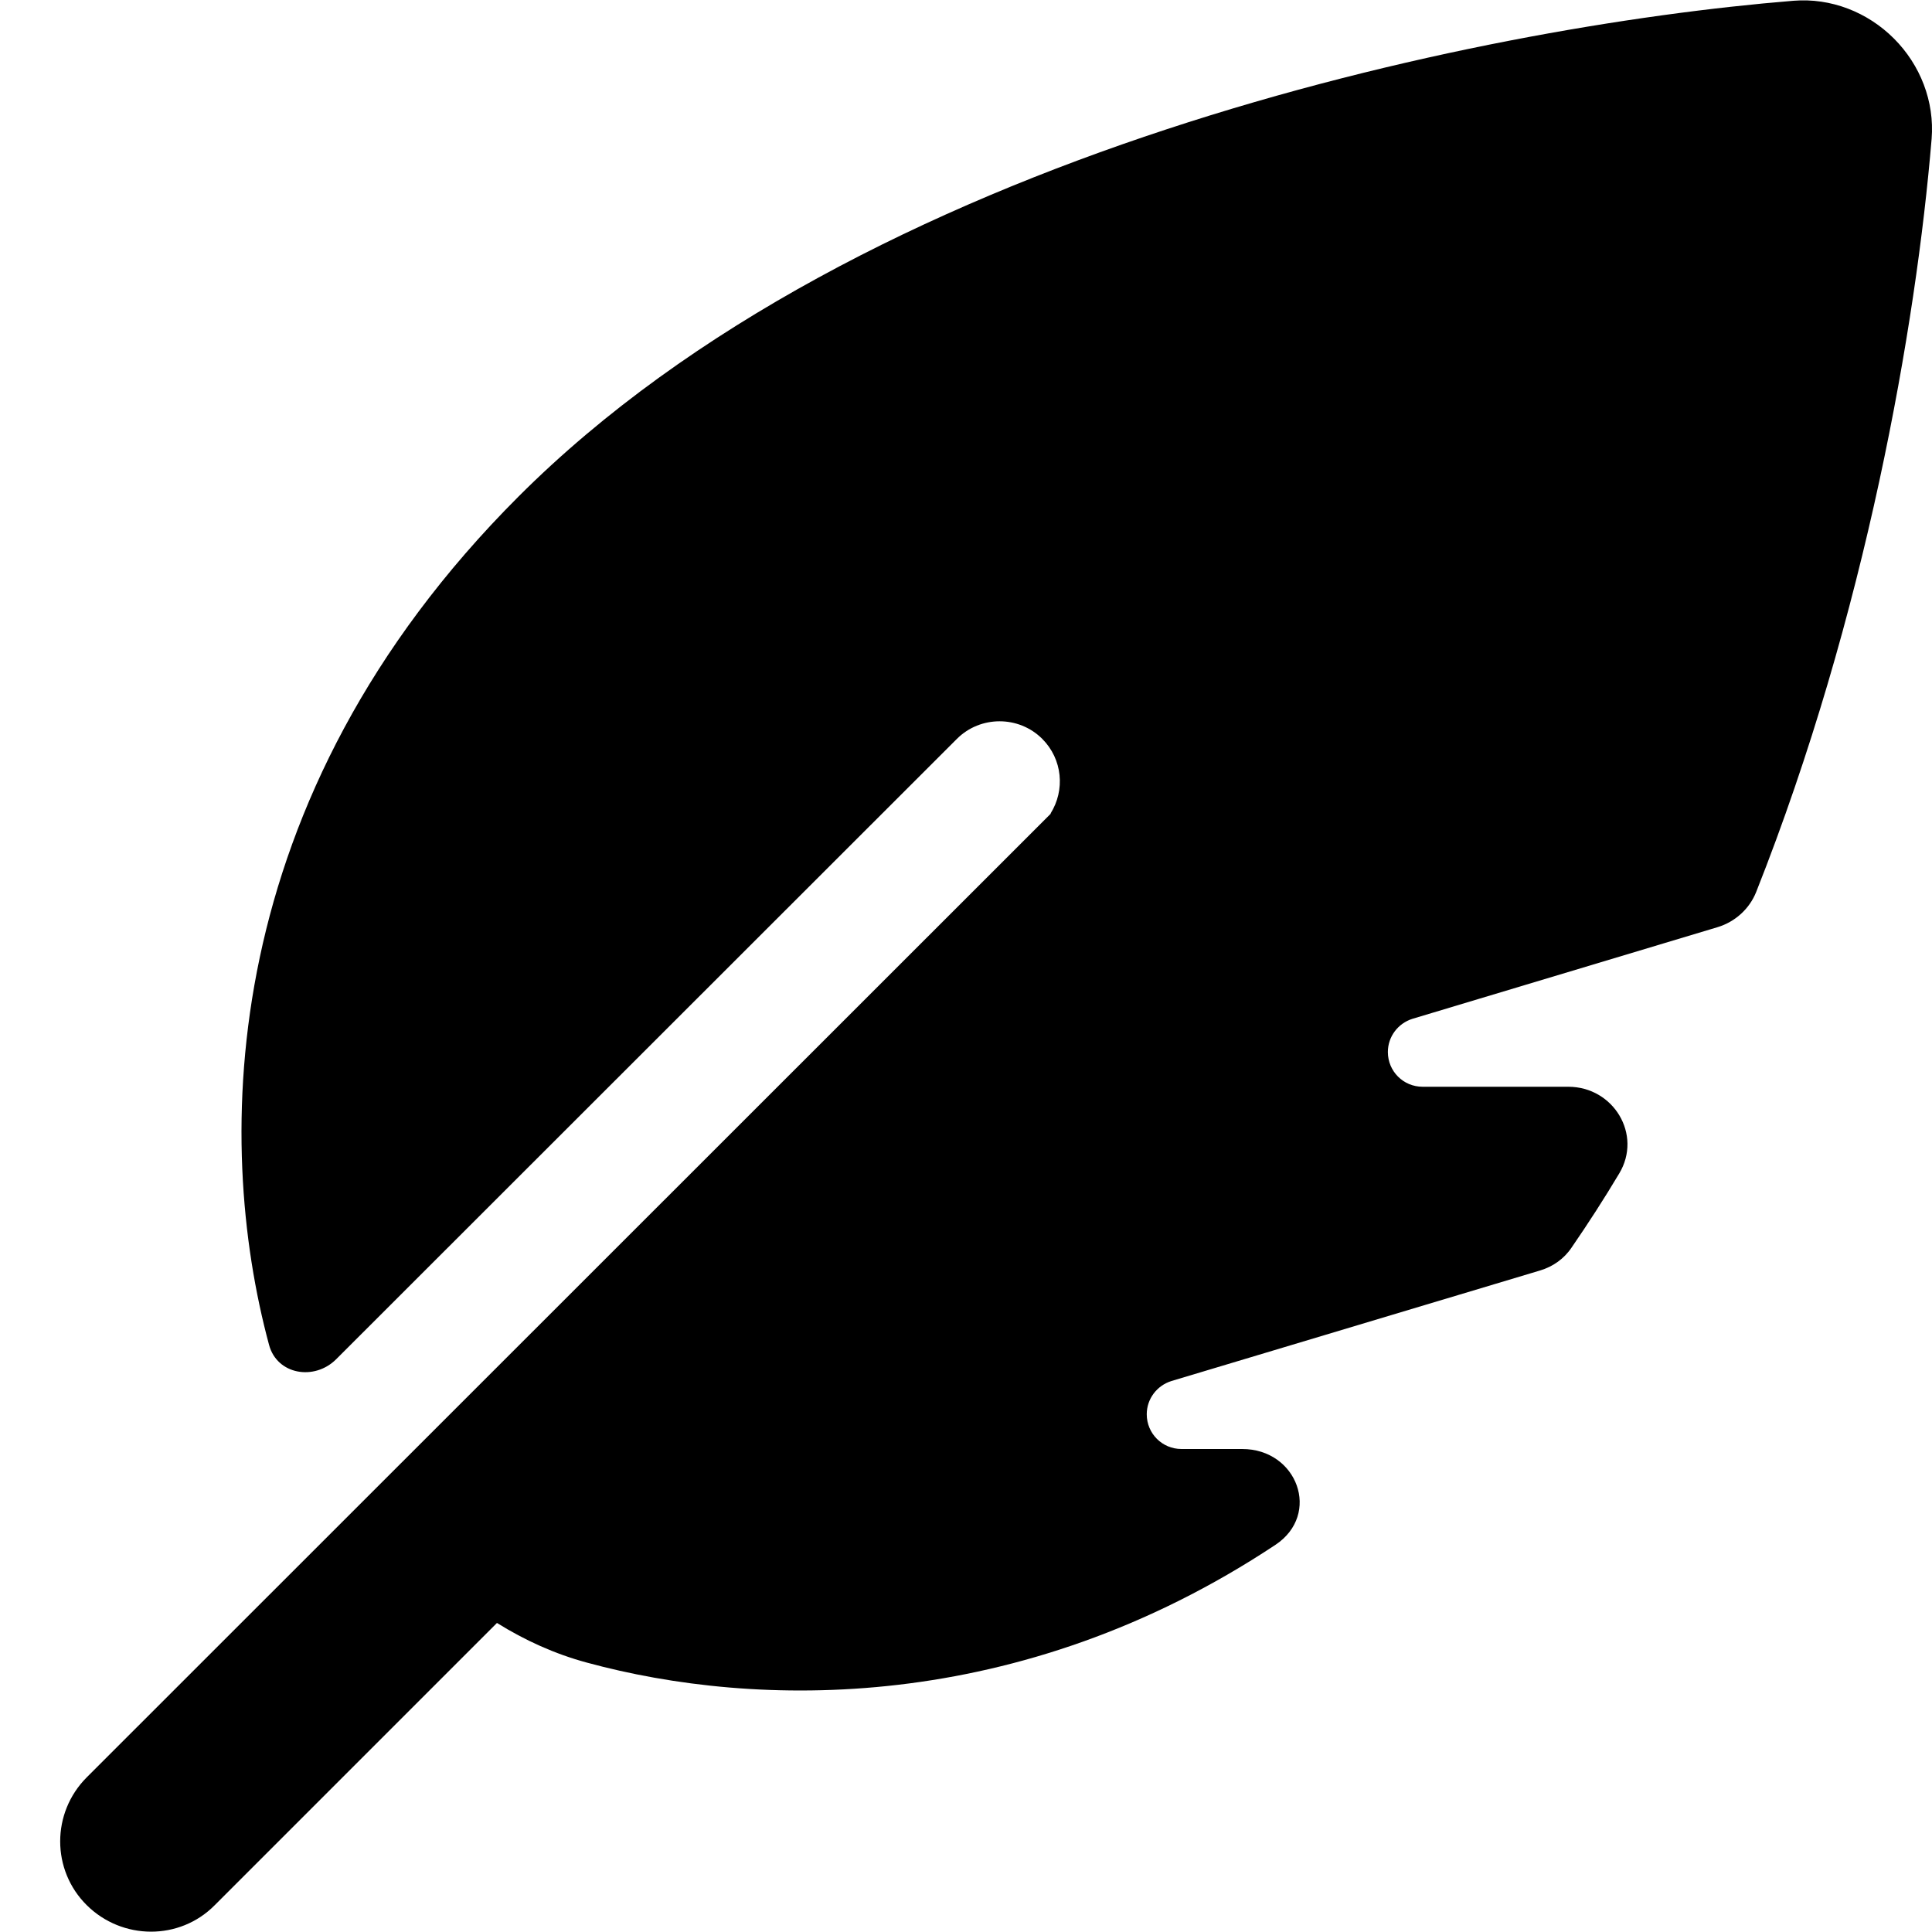
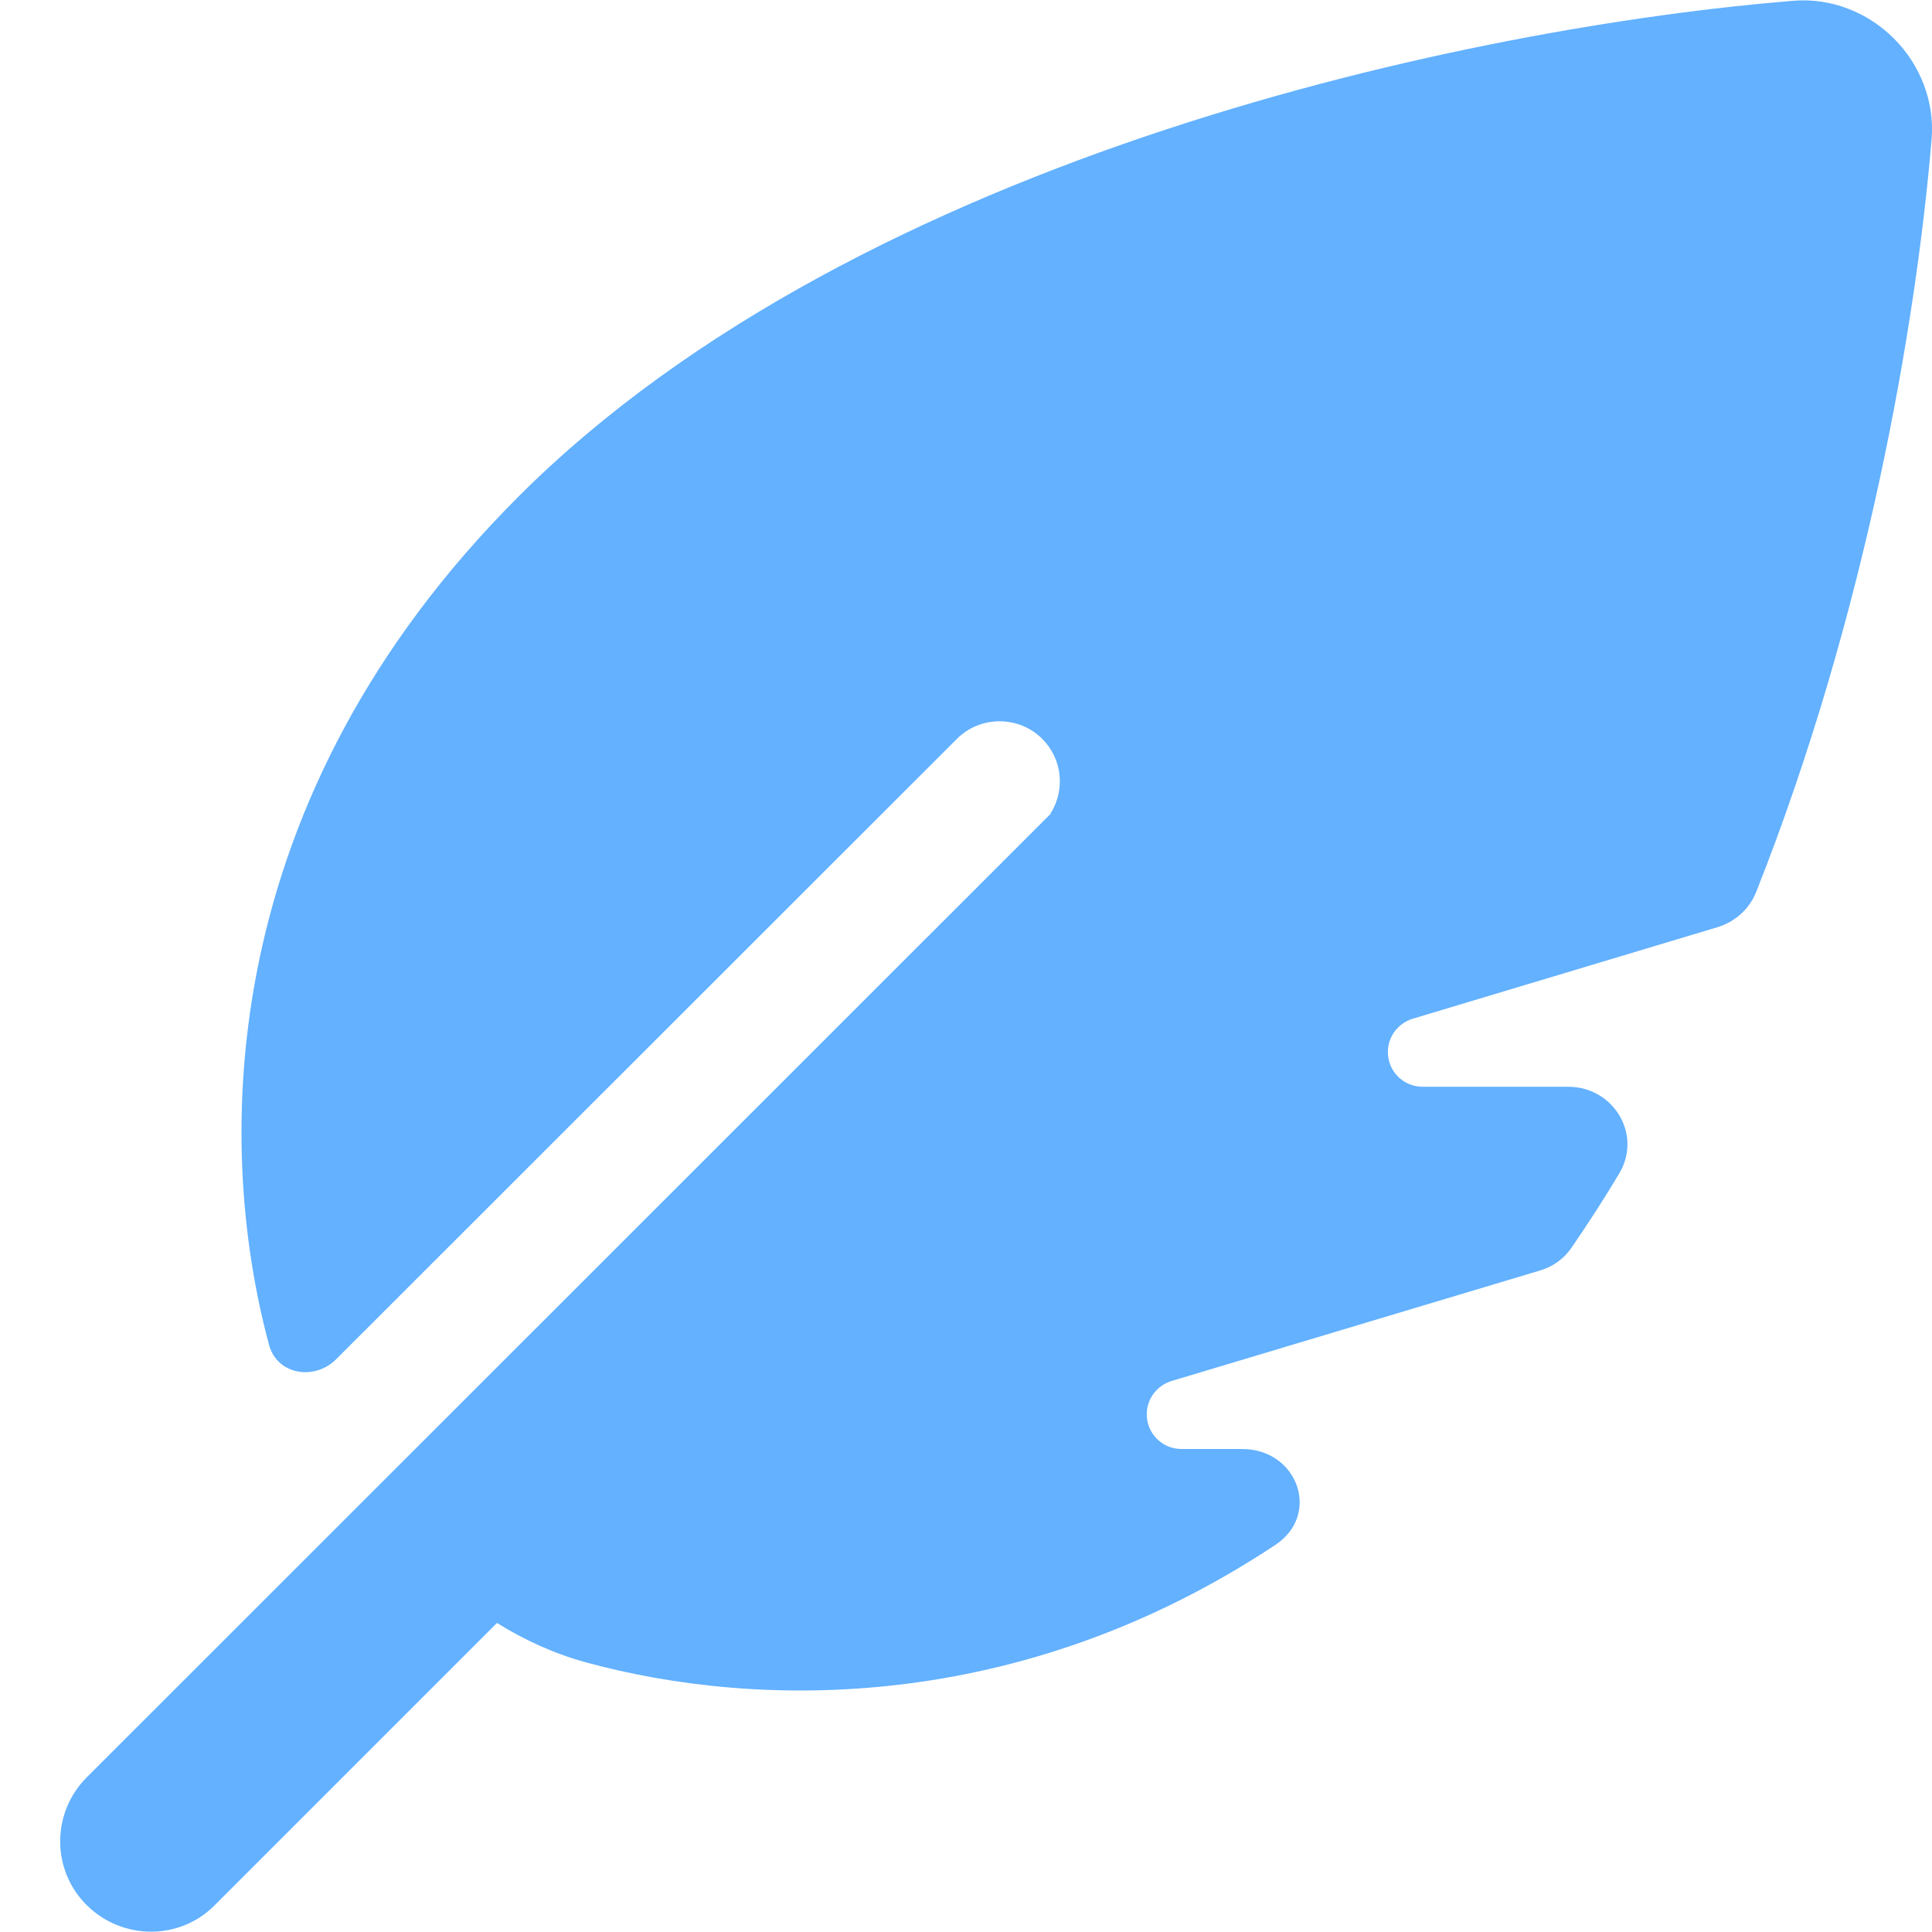
<svg xmlns="http://www.w3.org/2000/svg" viewBox="0 0 512 512">
-   <path d="M278.5 215.6L23 471c-9.4 9.4-9.4 24.6 0 33.9s24.6 9.4 33.9 0l74.8-74.8c7.4 4.6 15.3 8.2 23.8 10.5C200.3 452.8 270 454.5 338 409.4c12.2-8.1 5.8-25.4-8.8-25.4l-16.1 0c-5.1 0-9.2-4.1-9.2-9.2c0-4.1 2.7-7.6 6.5-8.8l97.7-29.3c3.4-1 6.4-3.1 8.4-6.1c4.4-6.4 8.6-12.9 12.6-19.6c6.2-10.3-1.5-23-13.5-23l-38.6 0c-5.1 0-9.2-4.1-9.2-9.2c0-4.1 2.7-7.6 6.5-8.8l80.9-24.3c4.6-1.4 8.4-4.8 10.2-9.3C494.5 163 507.8 86.1 511.9 36.8c.8-9.9-3-19.6-10-26.6s-16.7-10.8-26.6-10C391.5 7 228.5 40.5 137.4 131.6C57.3 211.7 56.7 302.3 71.3 356.4c2.1 7.9 12 9.6 17.8 3.8L253.6 195.8c6.2-6.2 16.4-6.2 22.6 0c5.4 5.4 6.1 13.6 2.2 19.8z" />
+   <path fill="#63b1ff" d="M278.5 215.6L23 471c-9.4 9.4-9.4 24.6 0 33.9s24.6 9.4 33.9 0l74.8-74.8c7.4 4.6 15.3 8.2 23.8 10.5C200.3 452.8 270 454.5 338 409.4c12.2-8.1 5.8-25.4-8.8-25.4l-16.1 0c-5.1 0-9.2-4.1-9.2-9.2c0-4.1 2.7-7.6 6.5-8.8l97.7-29.3c3.4-1 6.4-3.1 8.4-6.1c4.4-6.4 8.6-12.9 12.6-19.6c6.2-10.3-1.5-23-13.5-23l-38.6 0c-5.1 0-9.2-4.1-9.2-9.2c0-4.1 2.7-7.6 6.5-8.8l80.9-24.3c4.6-1.4 8.4-4.8 10.2-9.3C494.5 163 507.8 86.1 511.9 36.8c.8-9.9-3-19.6-10-26.6s-16.7-10.8-26.6-10C391.5 7 228.5 40.5 137.4 131.6C57.3 211.7 56.7 302.3 71.3 356.4c2.1 7.9 12 9.6 17.8 3.8L253.6 195.8c6.2-6.2 16.4-6.2 22.6 0c5.4 5.4 6.1 13.6 2.2 19.8z" />
</svg>
